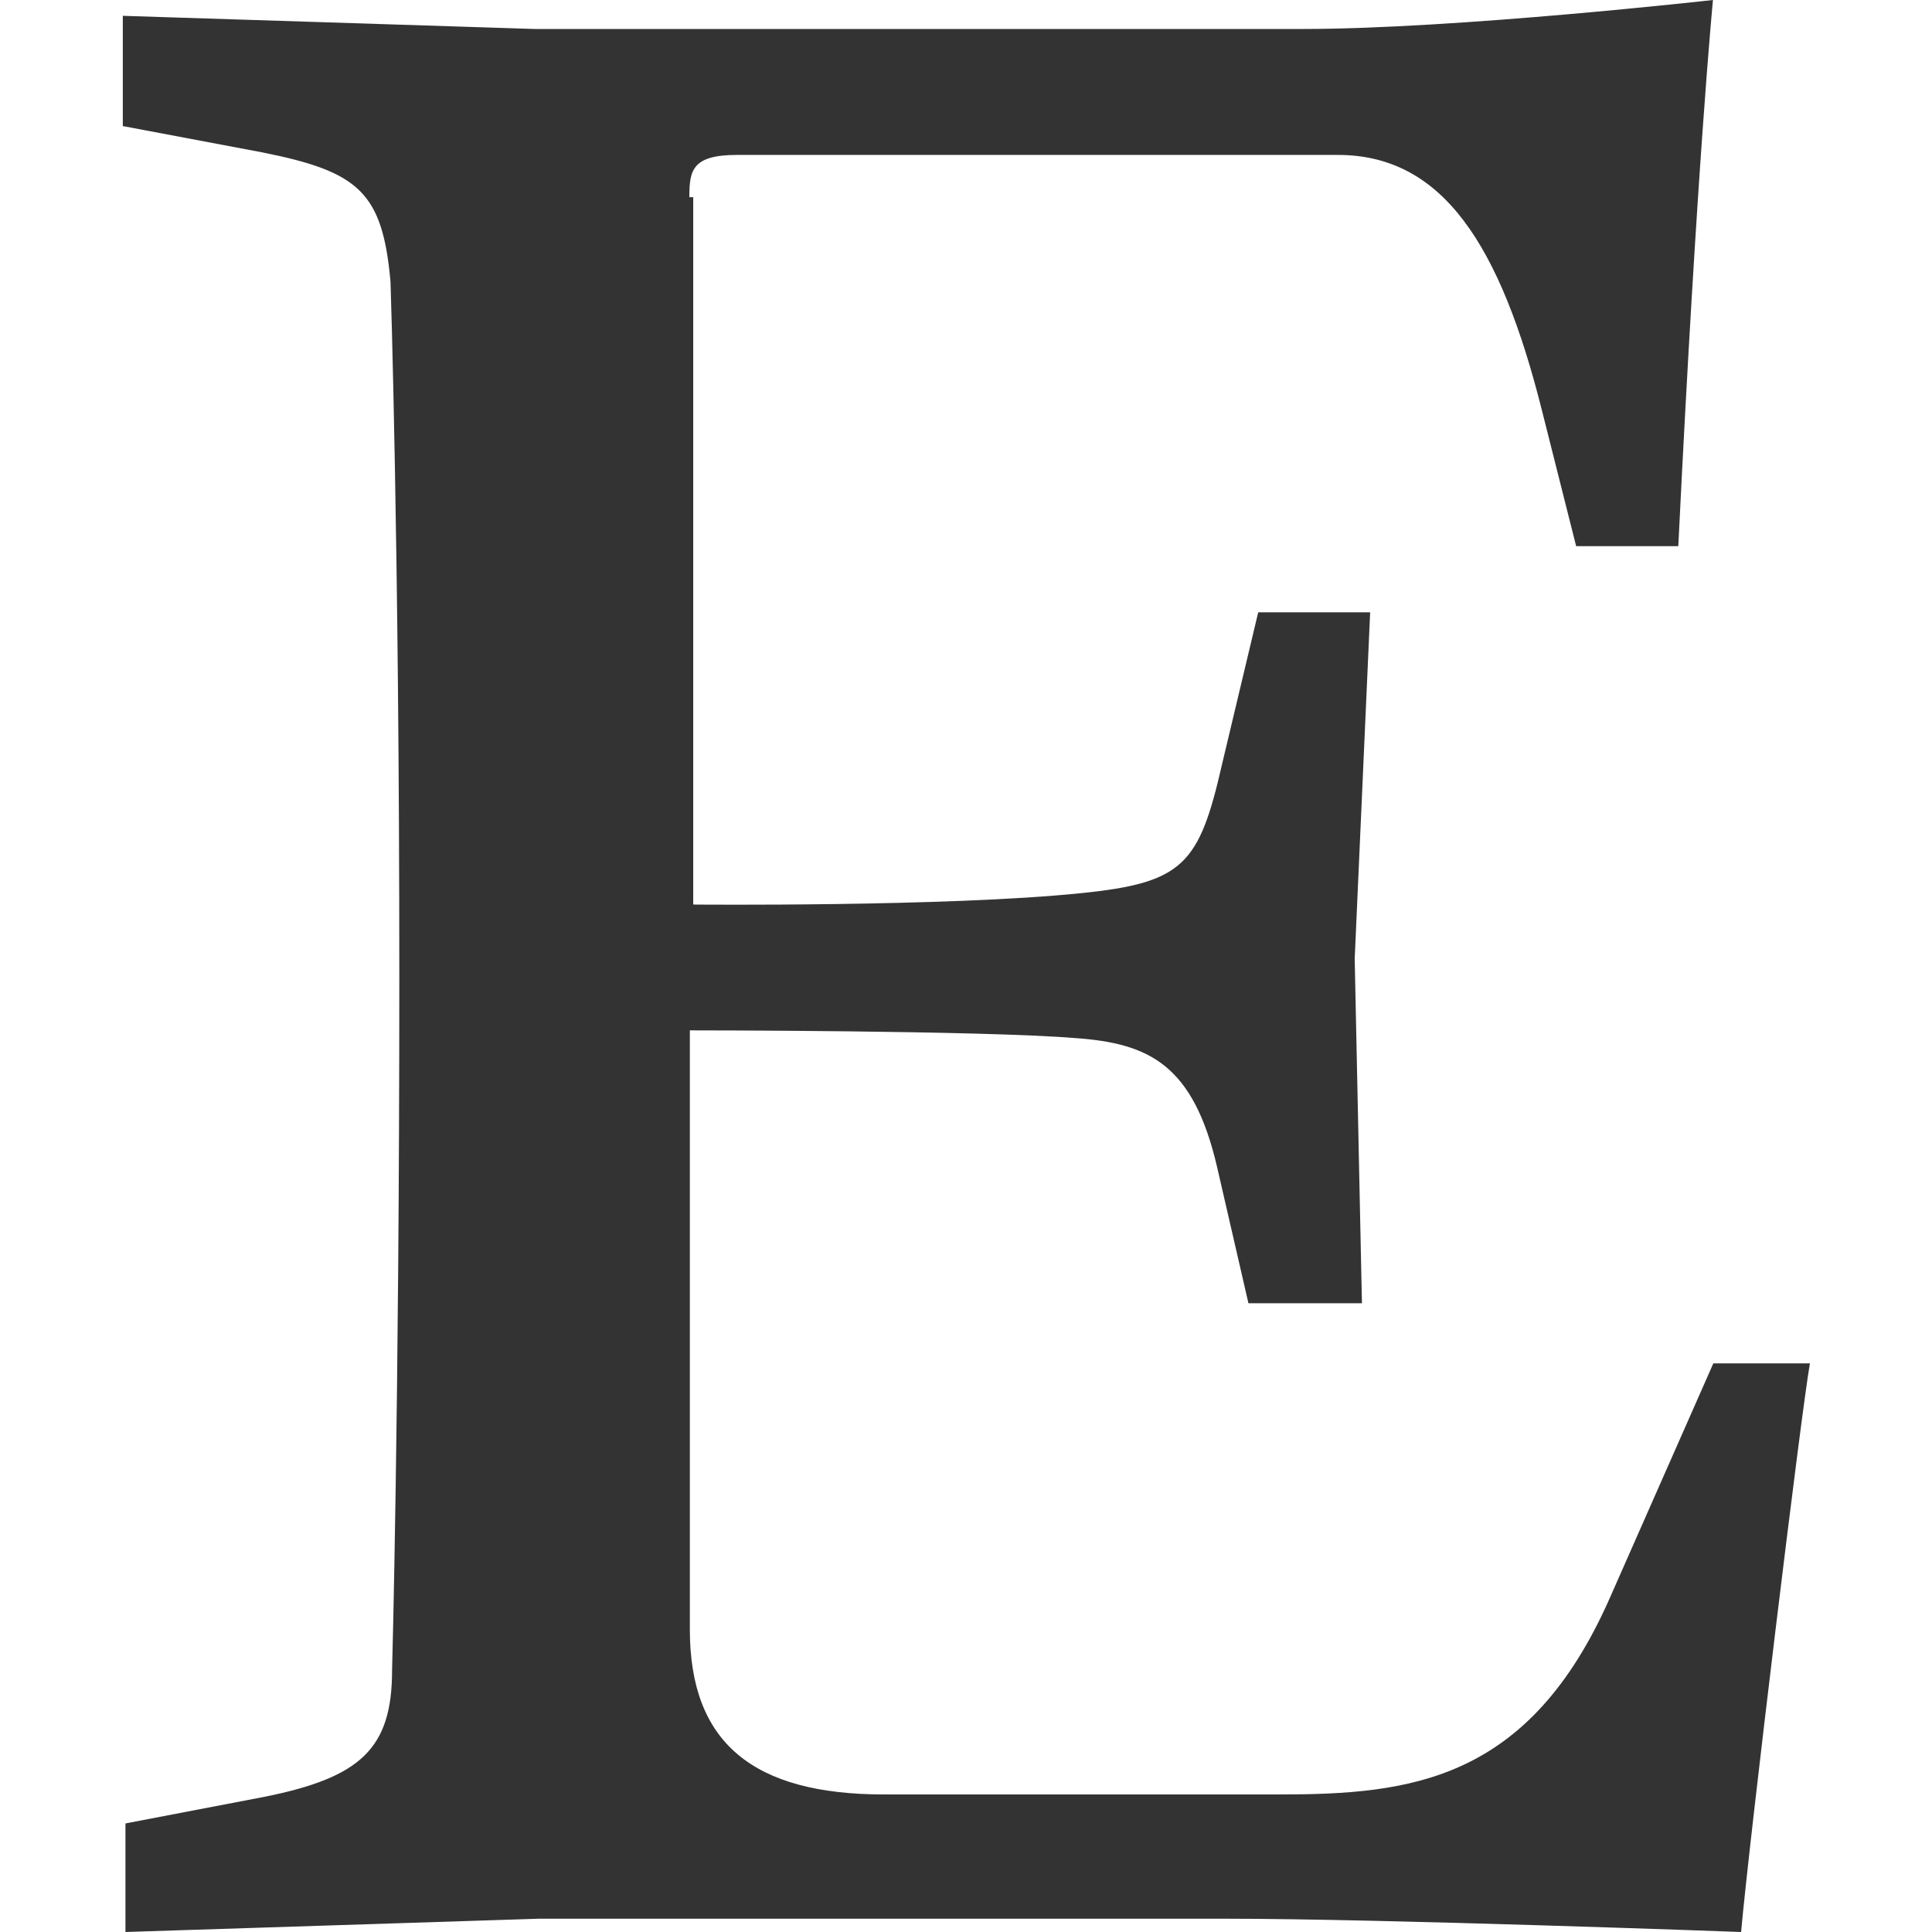
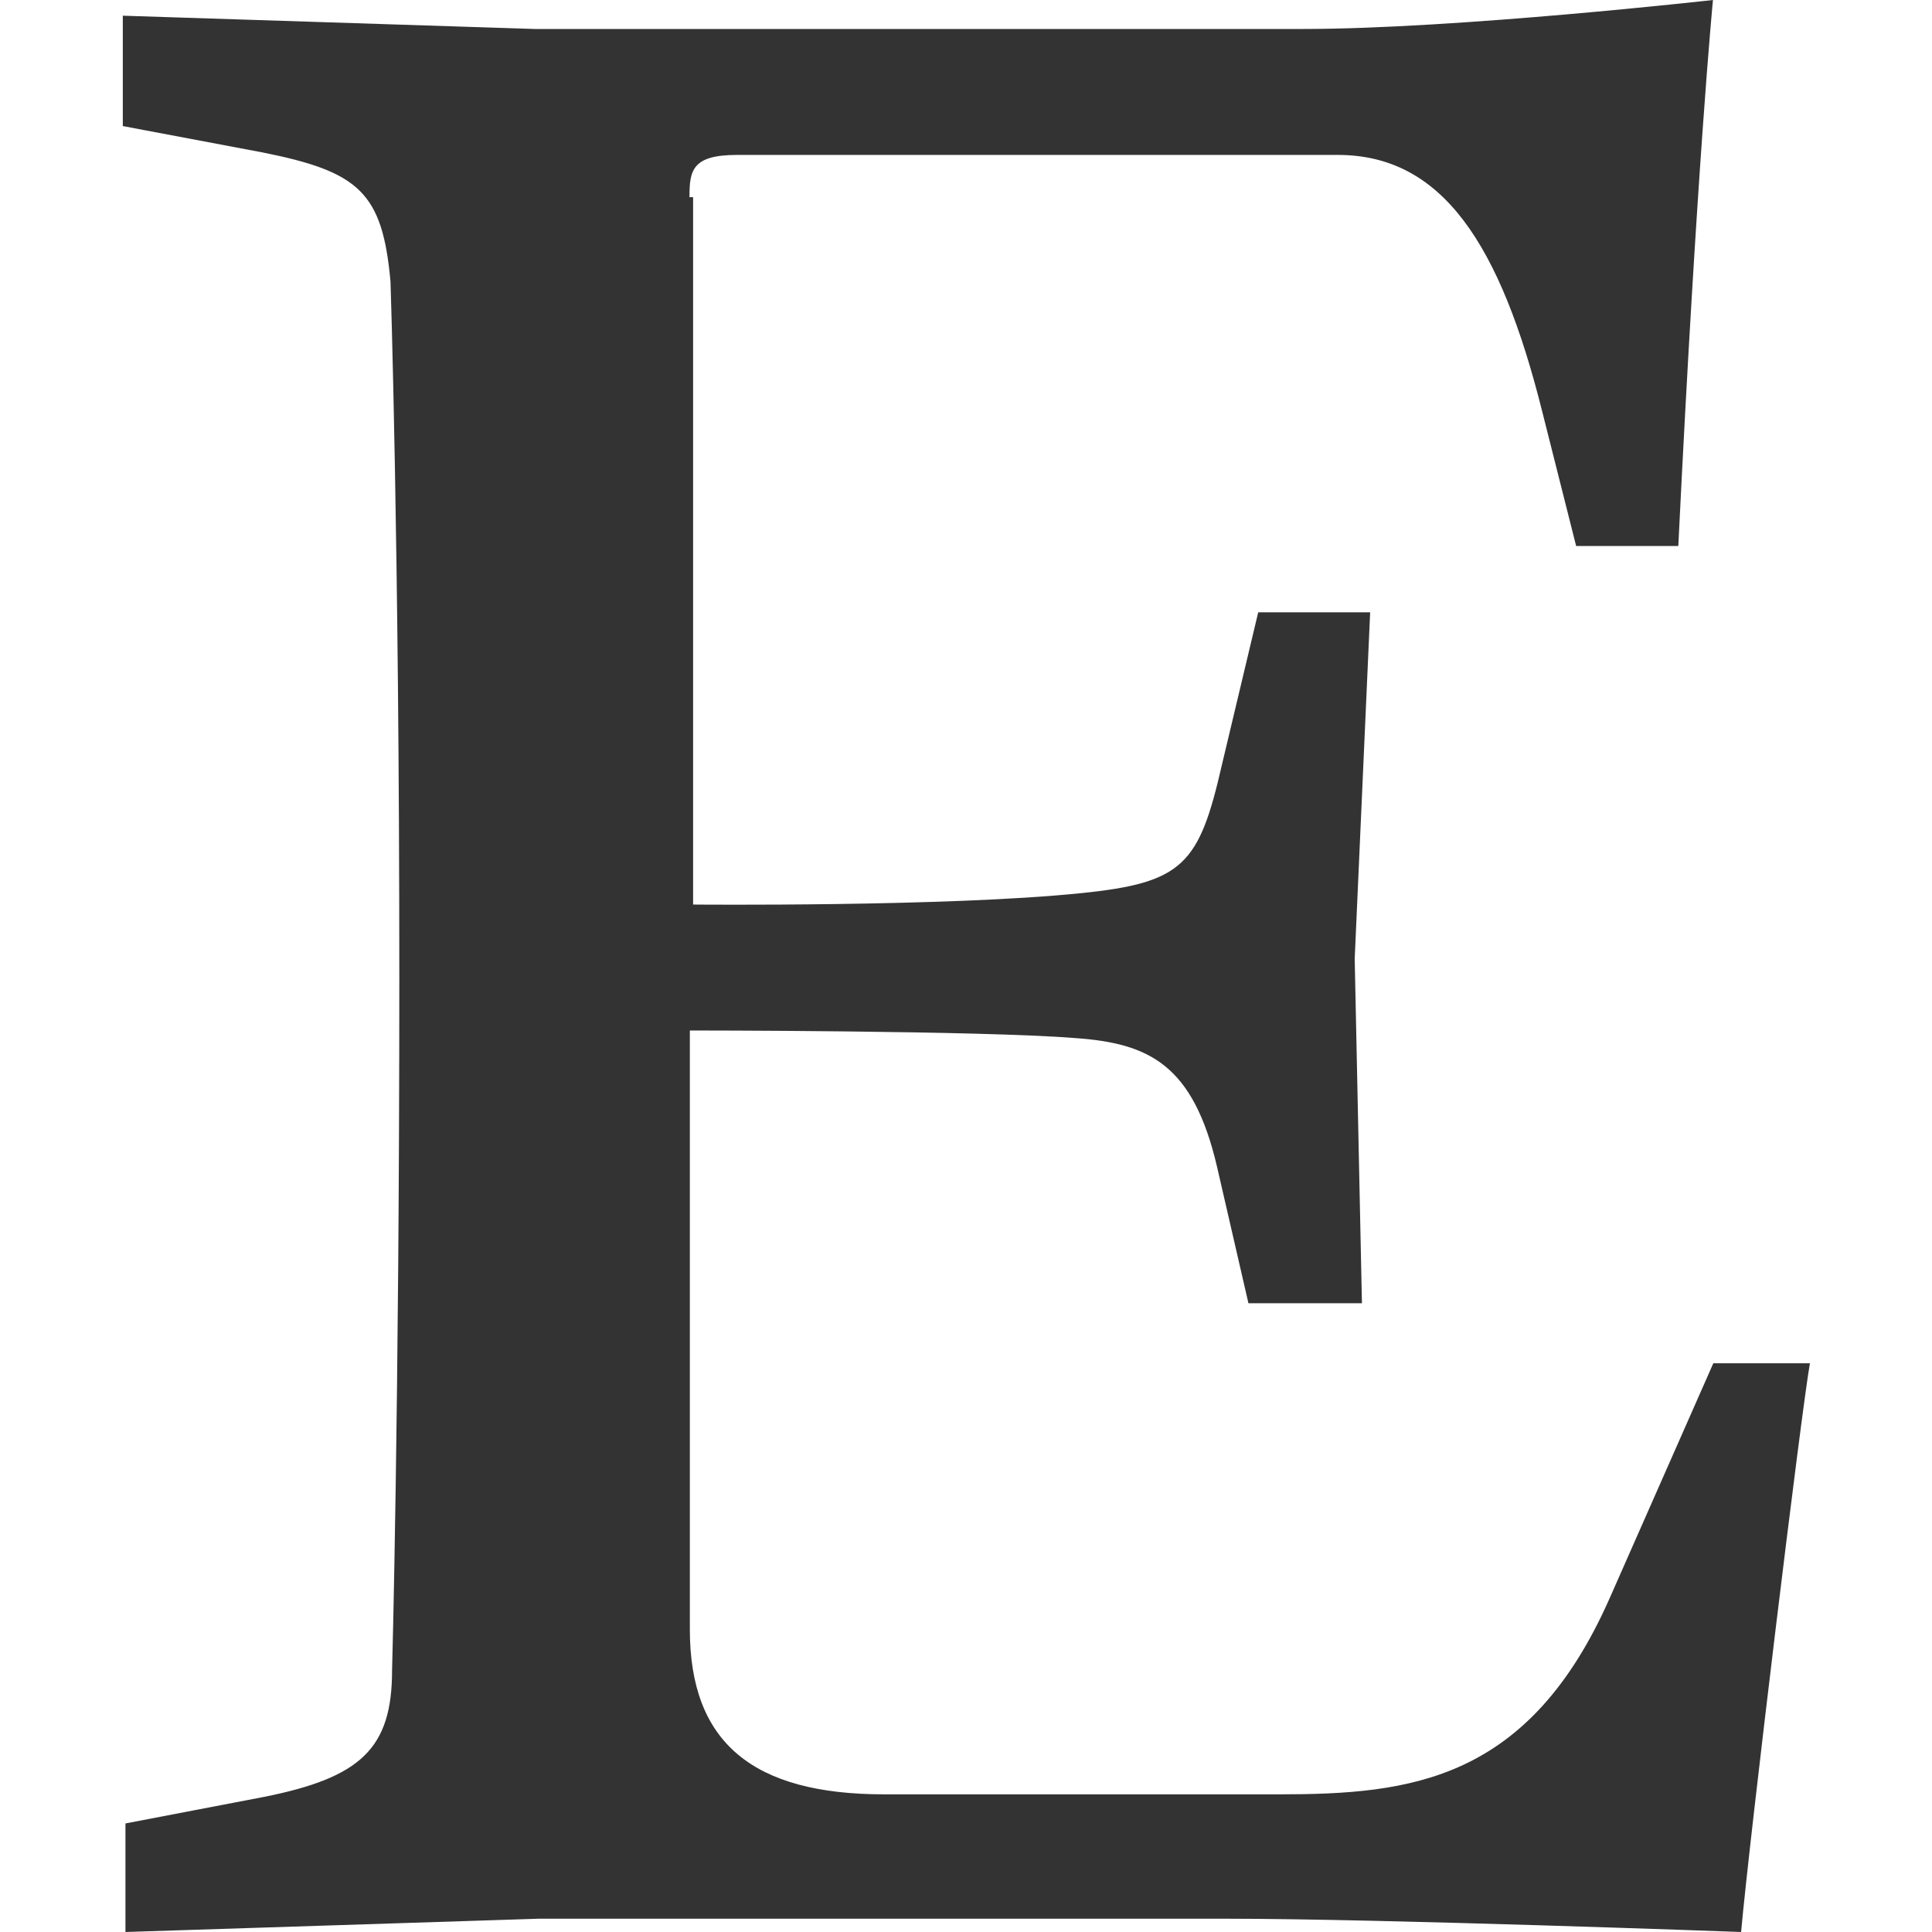
- <svg xmlns="http://www.w3.org/2000/svg" width="16" height="16" viewBox="0 0 16 16" fill="none">
-   <path d="M5.709 1.63C5.709 1.413 5.731 1.283 6.103 1.283H11.079C11.946 1.283 12.426 2.023 12.773 3.412L13.053 4.523H13.899C14.053 1.371 14.186 0 14.186 0C14.186 0 12.055 0.24 10.793 0.24H4.427L1.017 0.131V1.044L2.167 1.261C2.974 1.421 3.167 1.592 3.234 2.332C3.234 2.332 3.307 4.512 3.307 8.092C3.307 11.682 3.247 13.832 3.247 13.832C3.247 14.481 2.987 14.721 2.187 14.881L1.039 15.101V16L4.459 15.89H10.159C11.449 15.89 14.419 16 14.419 16C14.489 15.22 14.919 11.68 14.989 11.291H14.189L13.333 13.231C12.663 14.751 11.683 14.861 10.593 14.861H7.323C6.236 14.861 5.713 14.434 5.713 13.494V8.533C5.713 8.533 8.126 8.533 8.906 8.597C9.514 8.64 9.881 8.814 10.079 9.663L10.339 10.793H11.279L11.219 7.941L11.347 5.071H10.42L10.12 6.331C9.931 7.16 9.8 7.311 8.951 7.397C7.84 7.511 5.741 7.491 5.741 7.491V1.633H5.707L5.709 1.63Z" fill="#333333" />
+ <svg xmlns="http://www.w3.org/2000/svg" width="16" height="16" fill="none">
+   <path d="M5.71 1.63c0-.217.021-.347.393-.347h4.976c.867 0 1.347.74 1.694 2.129l.28 1.11h.846c.154-3.151.287-4.522.287-4.522s-2.13.24-3.393.24H4.427L1.017.13v.914l1.15.217c.807.16 1 .331 1.067 1.071 0 0 .073 2.18.073 5.76 0 3.59-.06 5.74-.06 5.74 0 .649-.26.889-1.06 1.049l-1.148.22V16l3.42-.11h5.7c1.29 0 4.26.11 4.26.11.07-.78.5-4.32.57-4.71h-.8l-.856 1.94c-.67 1.52-1.65 1.63-2.74 1.63h-3.27c-1.087 0-1.61-.426-1.61-1.366v-4.96s2.413 0 3.193.063c.608.043.975.217 1.173 1.066l.26 1.13h.94l-.06-2.852.128-2.87h-.927l-.3 1.26c-.189.829-.32.98-1.17 1.066-1.11.114-3.21.094-3.21.094V1.633h-.033l.002-.003z" fill="#333" />
</svg>
